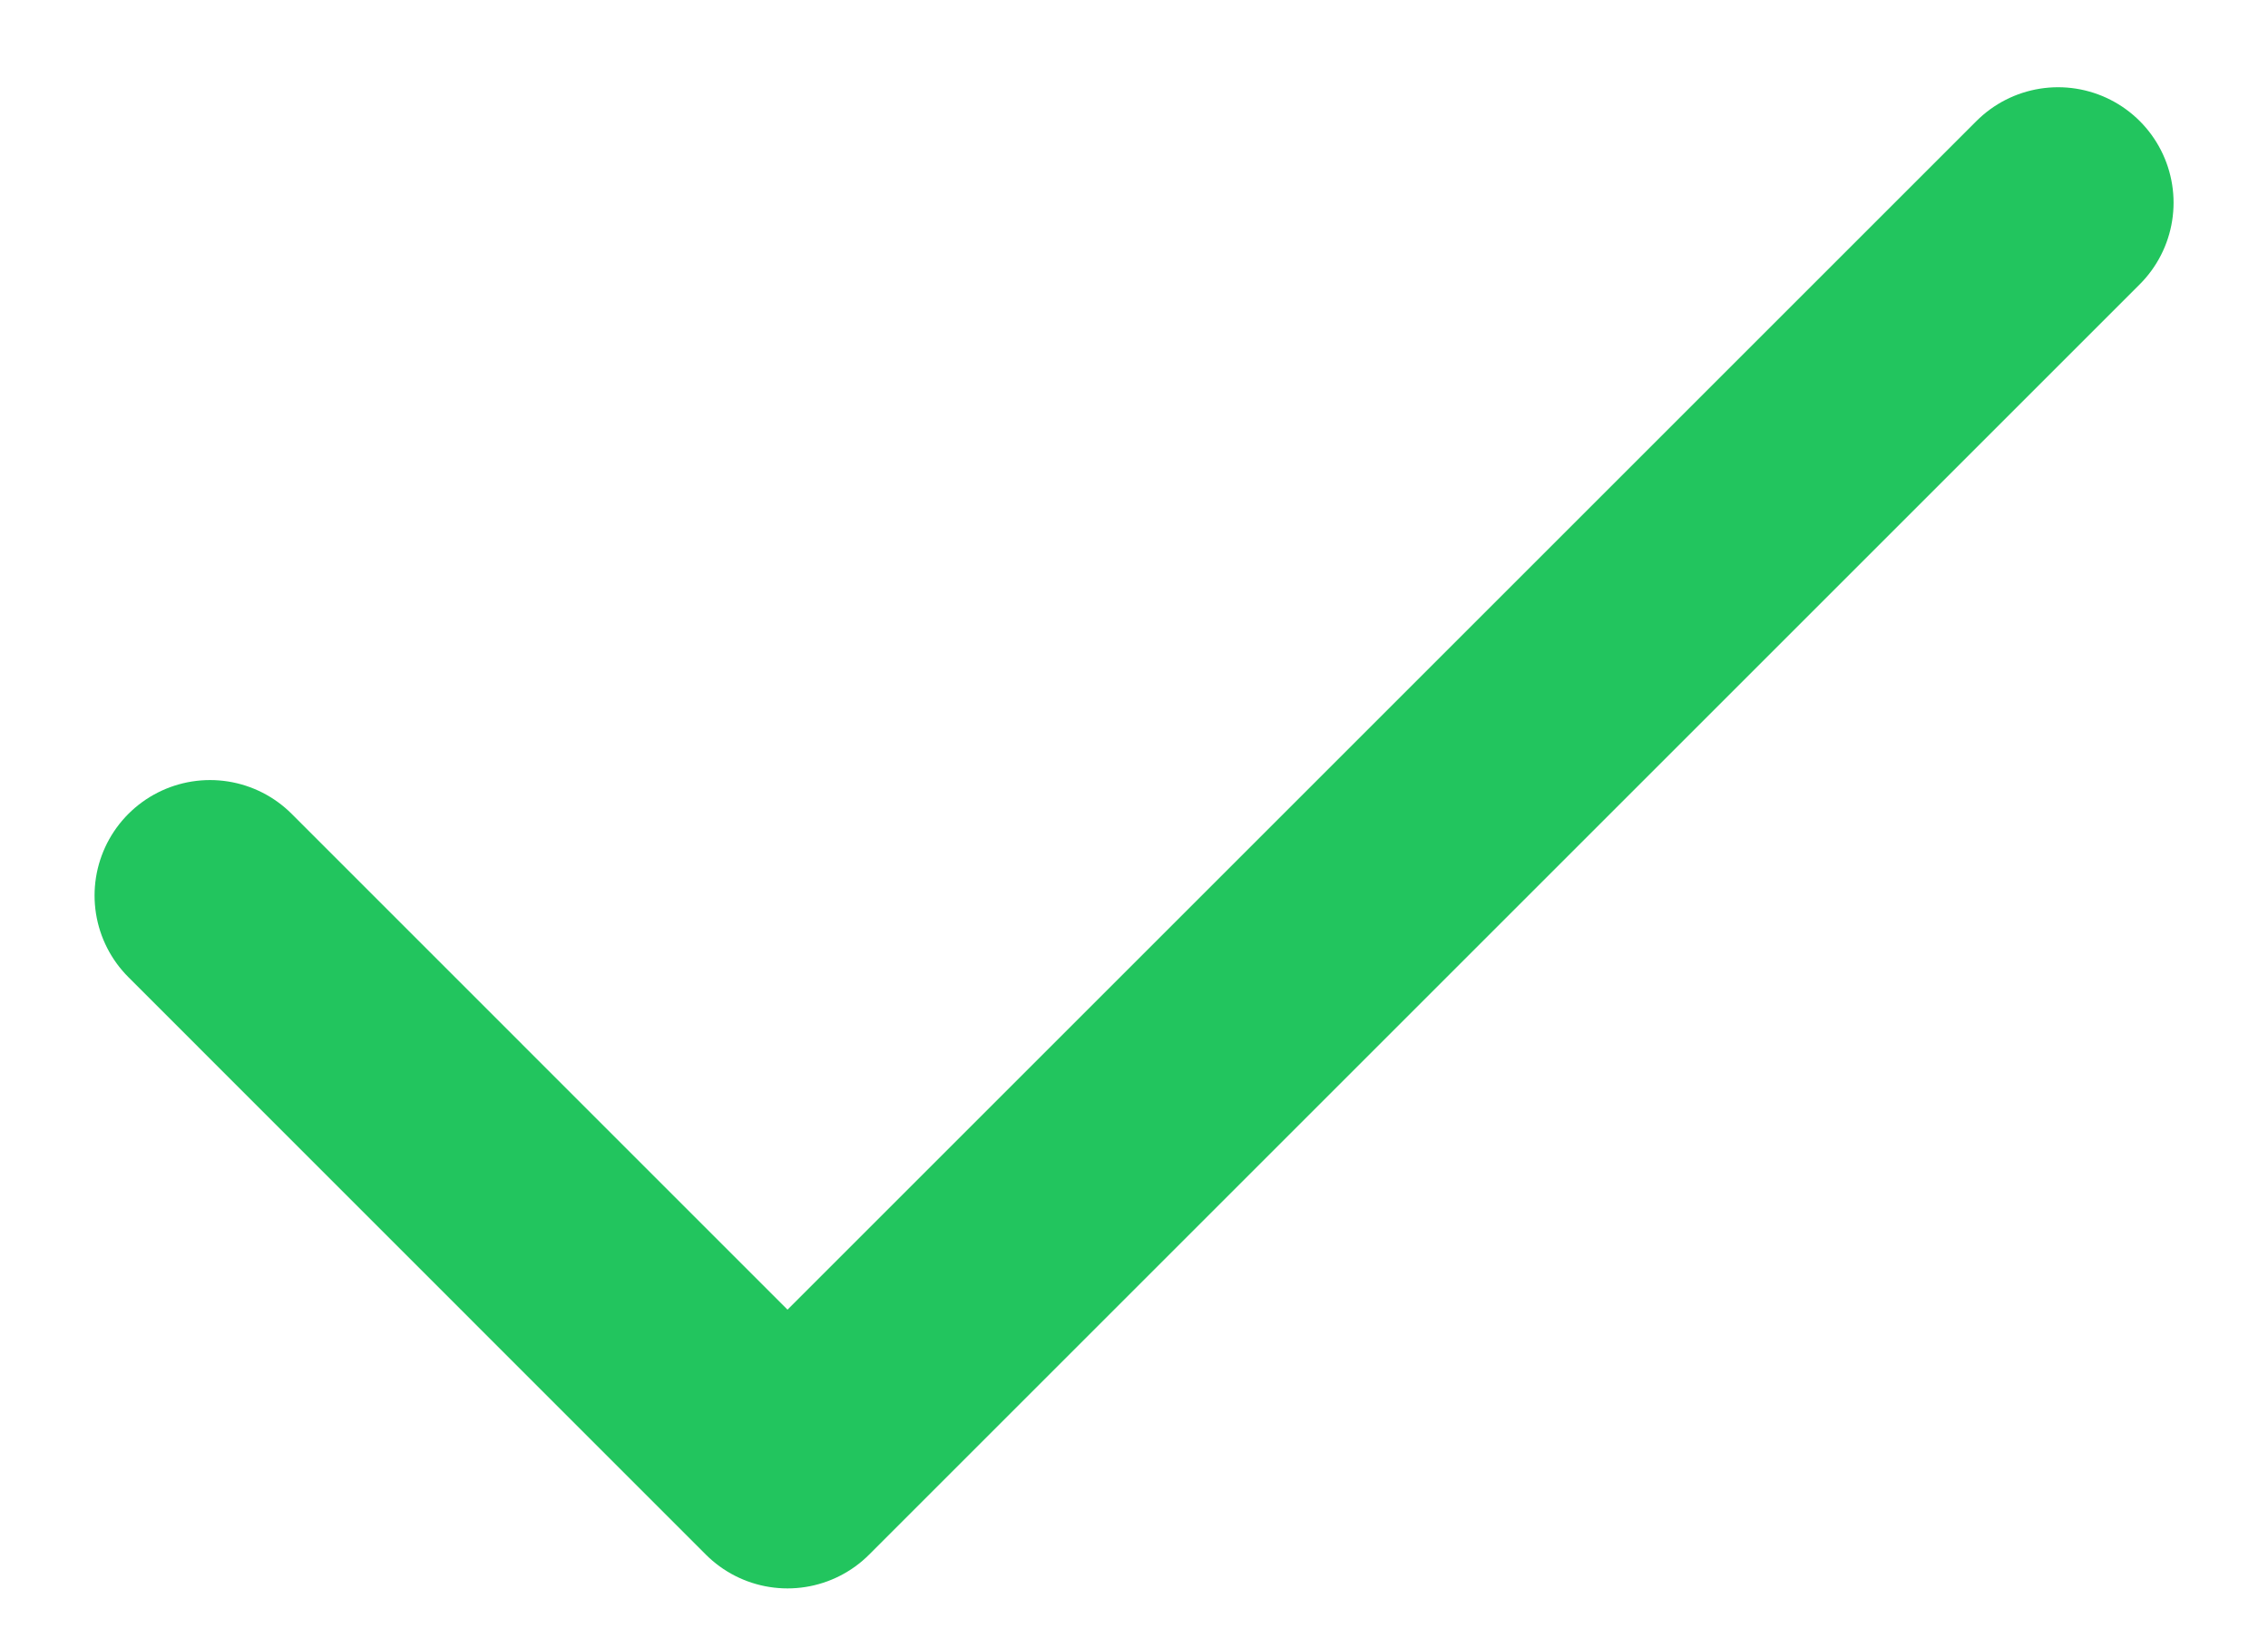
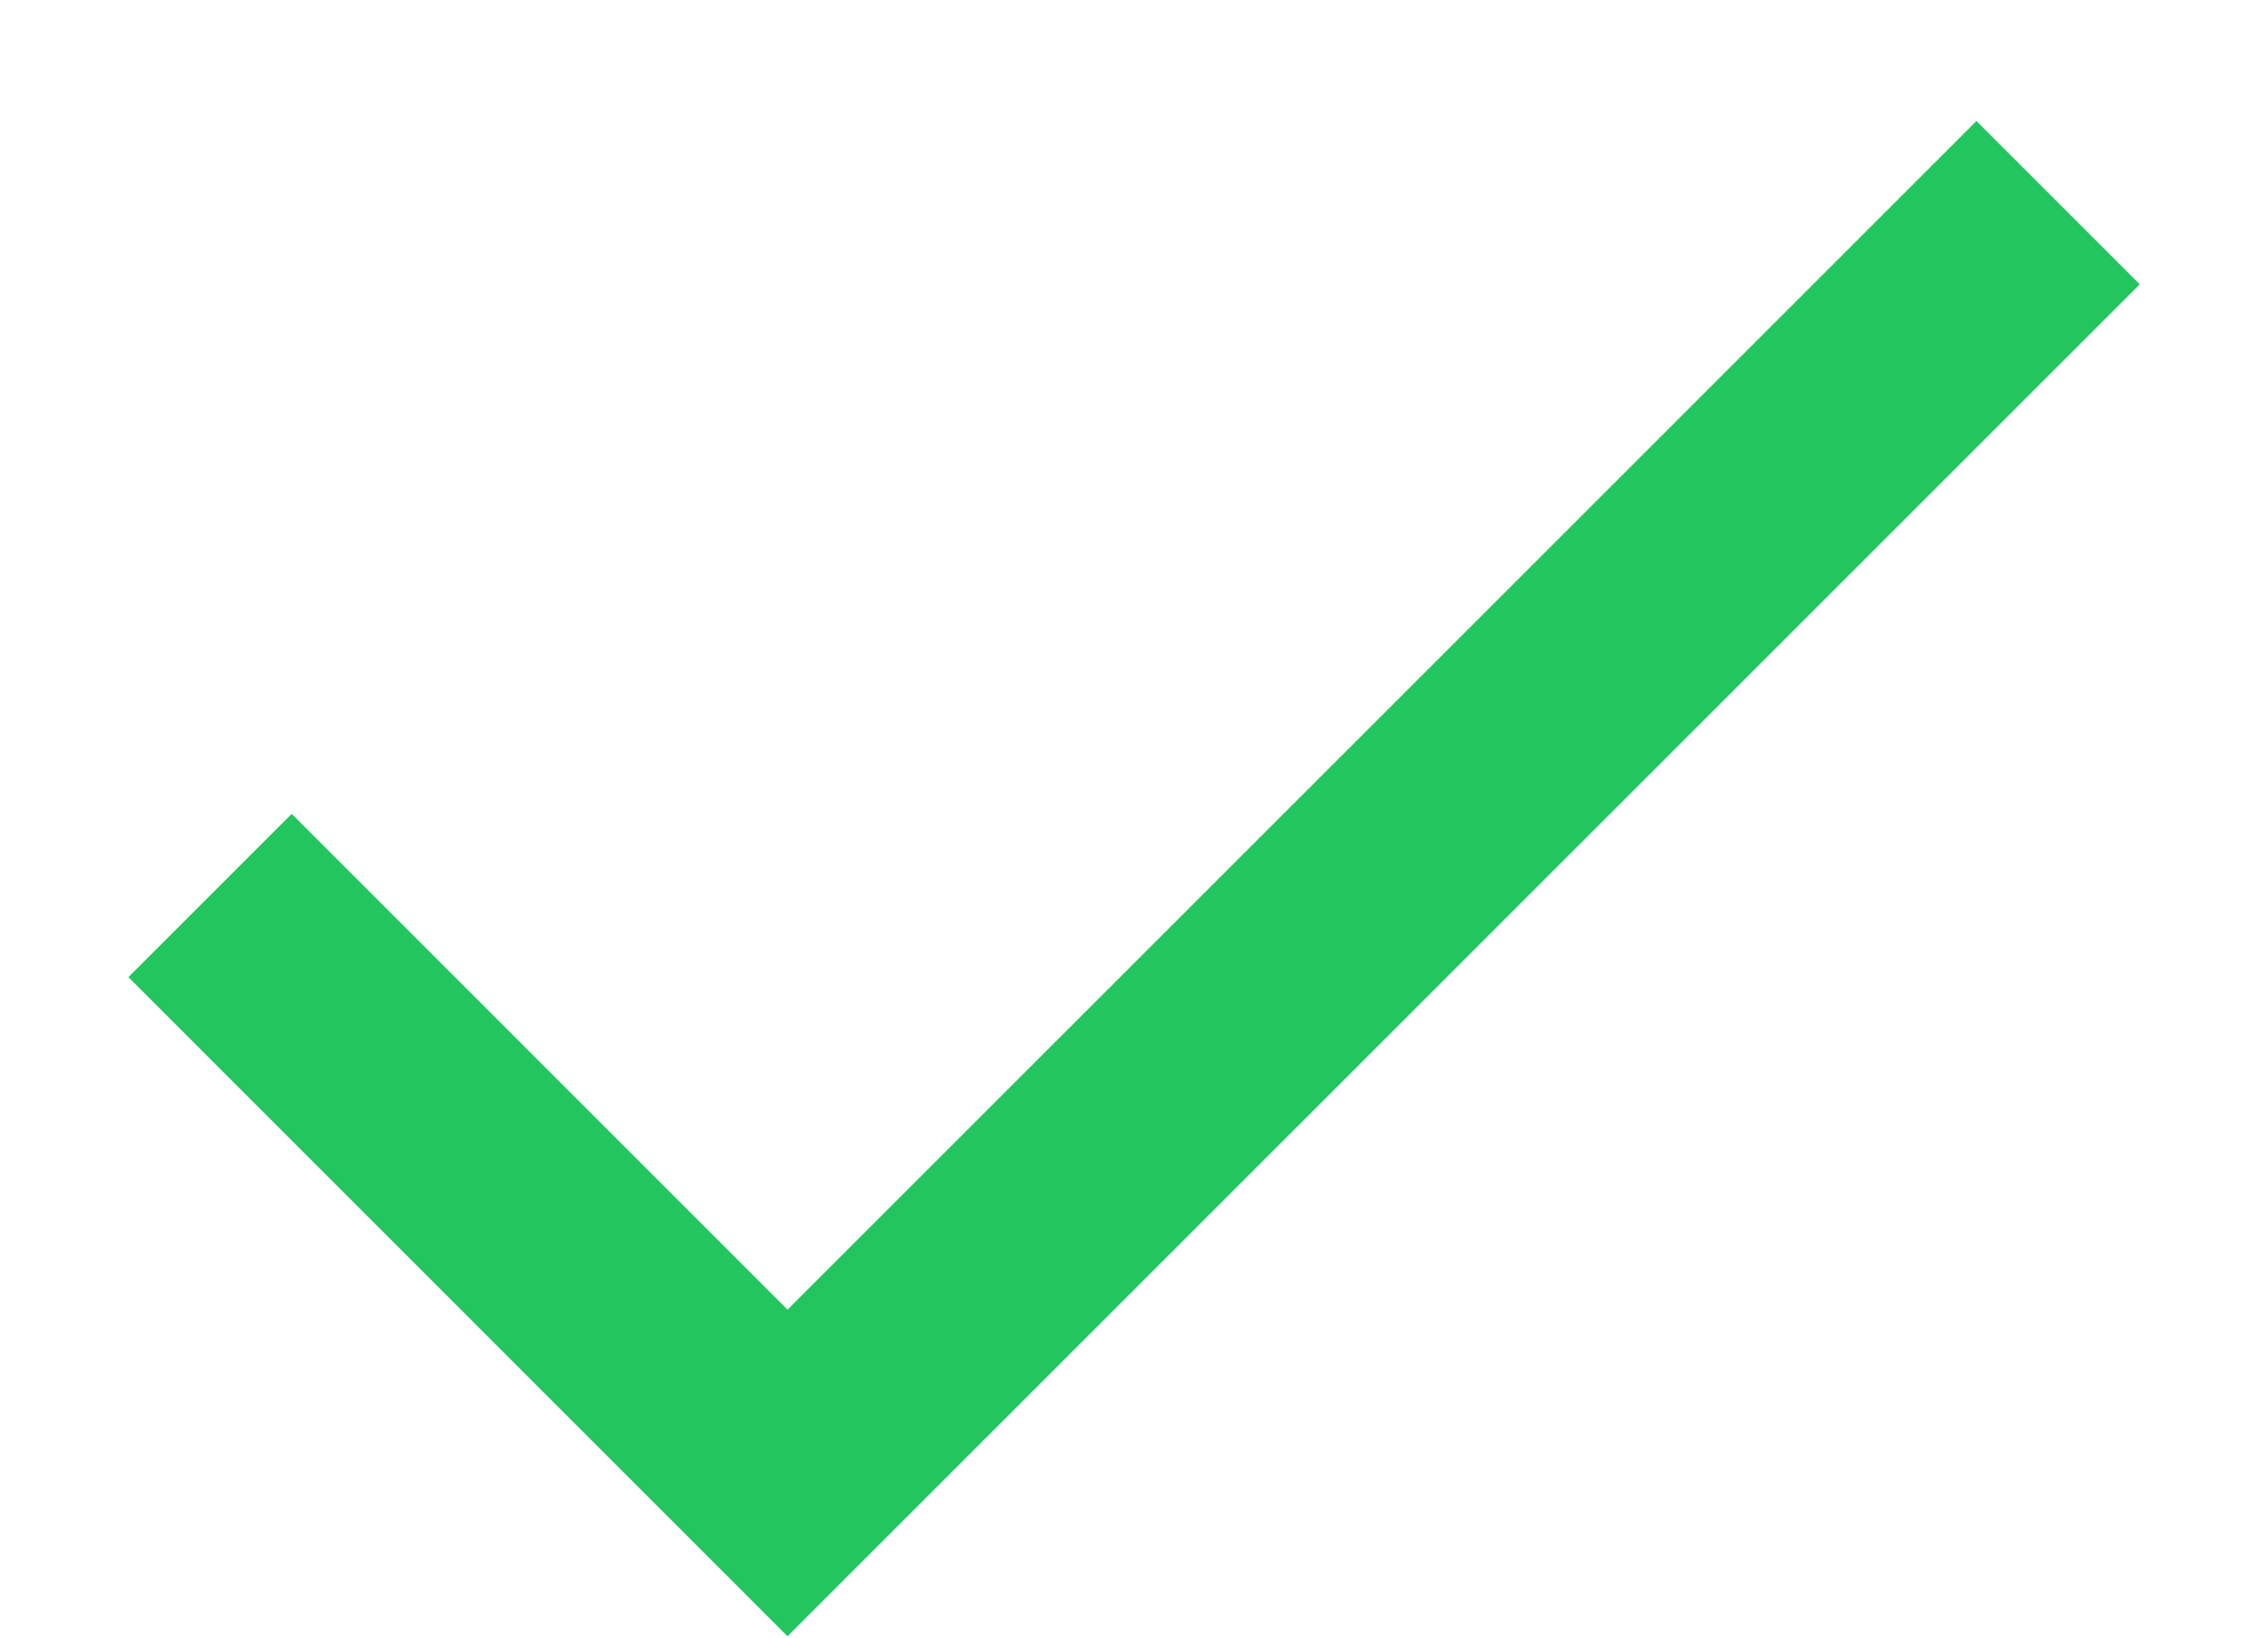
<svg xmlns="http://www.w3.org/2000/svg" width="18" height="13" viewBox="0 0 18 13" fill="none">
-   <path d="M16.334 1.609L6.25 11.693L1.667 7.109" stroke="#22C55E" stroke-width="1.833" stroke-linecap="round" stroke-linejoin="round" />
+   <path d="M16.334 1.609L6.25 11.693L1.667 7.109" stroke="#22C55E" stroke-width="1.833" strokeLinecap="round" strokeLinejoin="round" />
</svg>
